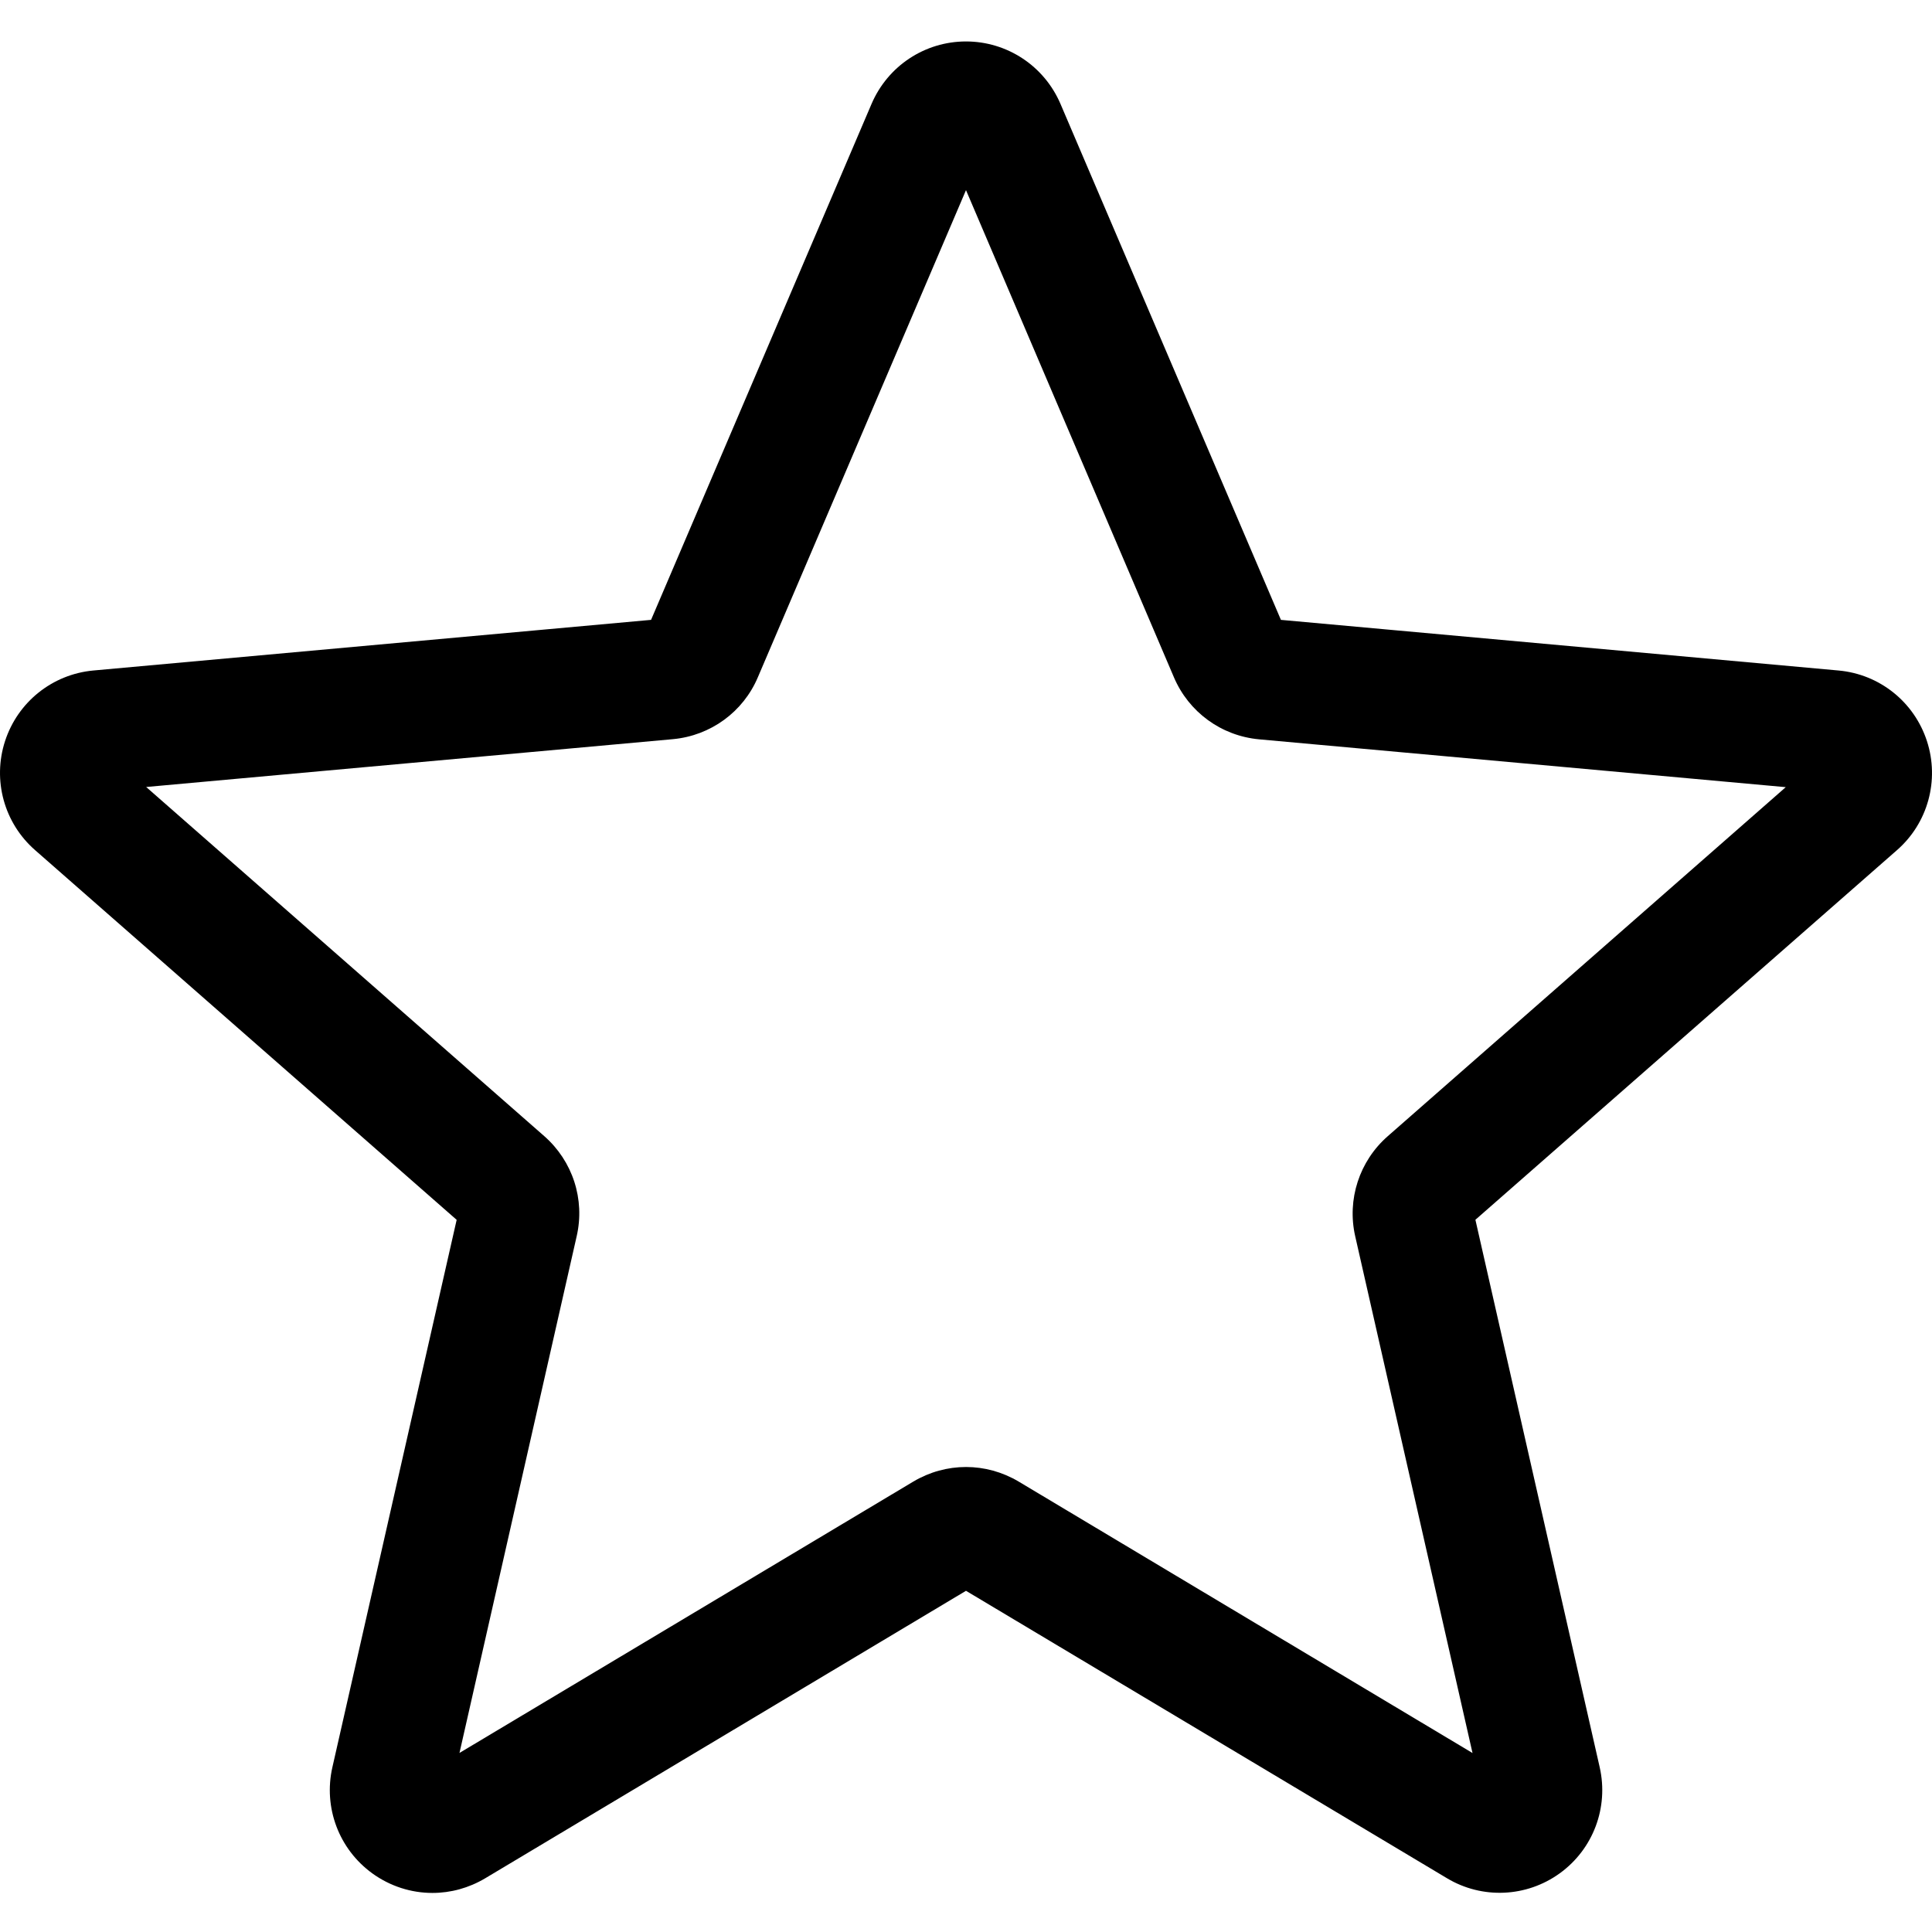
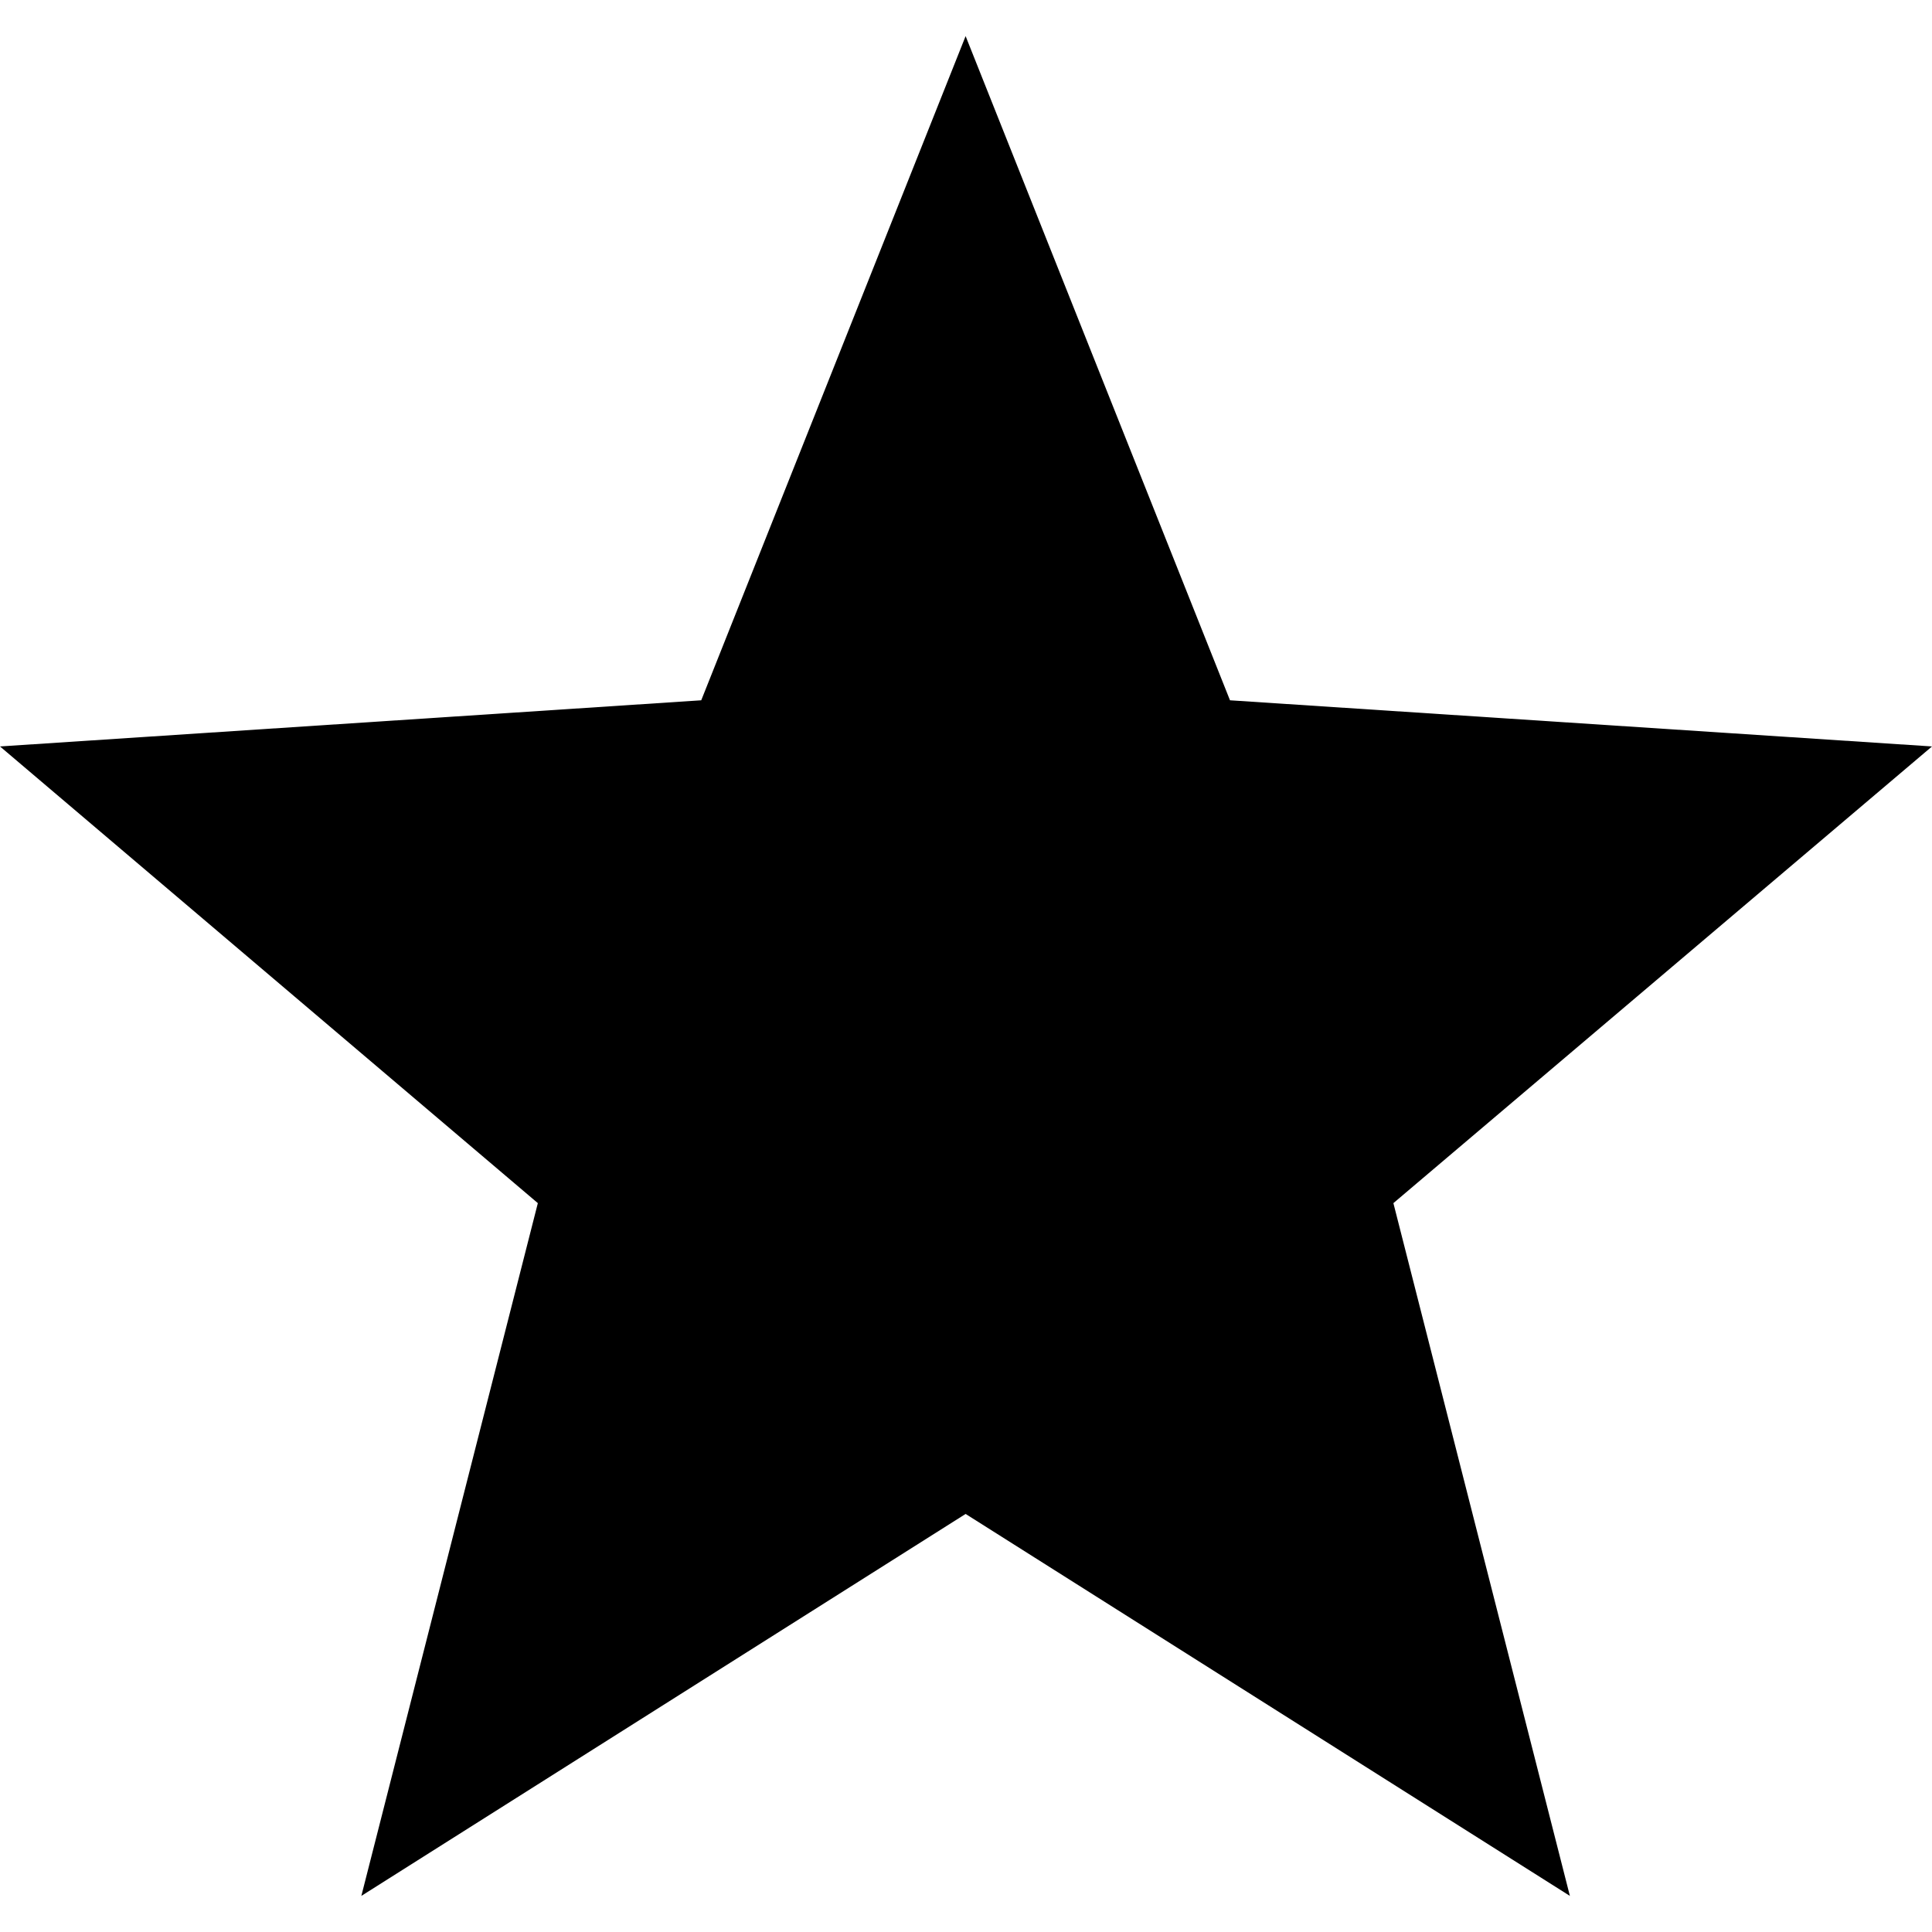
- <svg xmlns="http://www.w3.org/2000/svg" viewBox="0 -10 511.987 511" fill="#000000" width="10px" height="10px">
-   <path d="m114.594 491.141c-5.609 0-11.18-1.75-15.934-5.188-8.855-6.418-12.992-17.449-10.582-28.094l32.938-145.09-111.703-97.961c-8.211-7.168-11.348-18.52-7.977-28.906 3.371-10.367 12.543-17.707 23.402-18.711l147.797-13.418 58.434-136.746c4.309-10.047 14.121-16.535 25.023-16.535 10.902 0 20.715 6.488 25.023 16.512l58.434 136.77 147.773 13.418c10.883.98 20.055 8.344 23.426 18.711 3.371 10.367.254 21.738-7.957 28.906l-111.703 97.941 32.938 145.086c2.414 10.668-1.727 21.699-10.578 28.098-8.832 6.398-20.609 6.891-29.91 1.301l-127.445-76.16-127.445 76.203c-4.309 2.559-9.109 3.863-13.953 3.863zm141.398-112.875c4.844 0 9.641 1.301 13.953 3.859l120.277 71.938-31.086-136.941c-2.219-9.746 1.09-19.922 8.621-26.516l105.473-92.5-139.543-12.672c-10.047-.918-18.688-7.234-22.613-16.492l-55.082-129.047-55.148 129.066c-3.883 9.195-12.523 15.512-22.547 16.43l-139.562 12.672 105.469 92.5c7.555 6.613 10.859 16.77 8.621 26.539l-31.062 136.938 120.277-71.914c4.309-2.559 9.109-3.859 13.953-3.859zm-84.586-221.848s0 .023-.023.043zm169.129-.062.023.043c0-.023 0-.023-.023-.043zm0 0" />
+ <svg xmlns="http://www.w3.org/2000/svg" version="1.1" id="Capa_1" x="0px" y="0px" width="11px" height="11px" viewBox="0 0 512 512" style="enable-background:new 0 0 512 512;" xml:space="preserve">
+   <g>
+     <g>
+       <polygon points="512,197.816 325.961,185.585 255.898,9.569 185.835,185.585 0,197.816 142.534,318.842 95.762,502.431     255.898,401.21 416.035,502.431 369.263,318.842   " />
+     </g>
+   </g>
+   <g>
+ </g>
+   <g>
+ </g>
+   <g>
+ </g>
+   <g>
+ </g>
+   <g>
+ </g>
+   <g>
+ </g>
+   <g>
+ </g>
+   <g>
+ </g>
+   <g>
+ </g>
+   <g>
+ </g>
+   <g>
+ </g>
+   <g>
+ </g>
+   <g>
+ </g>
+   <g>
+ </g>
+   <g>
+ </g>
</svg>
